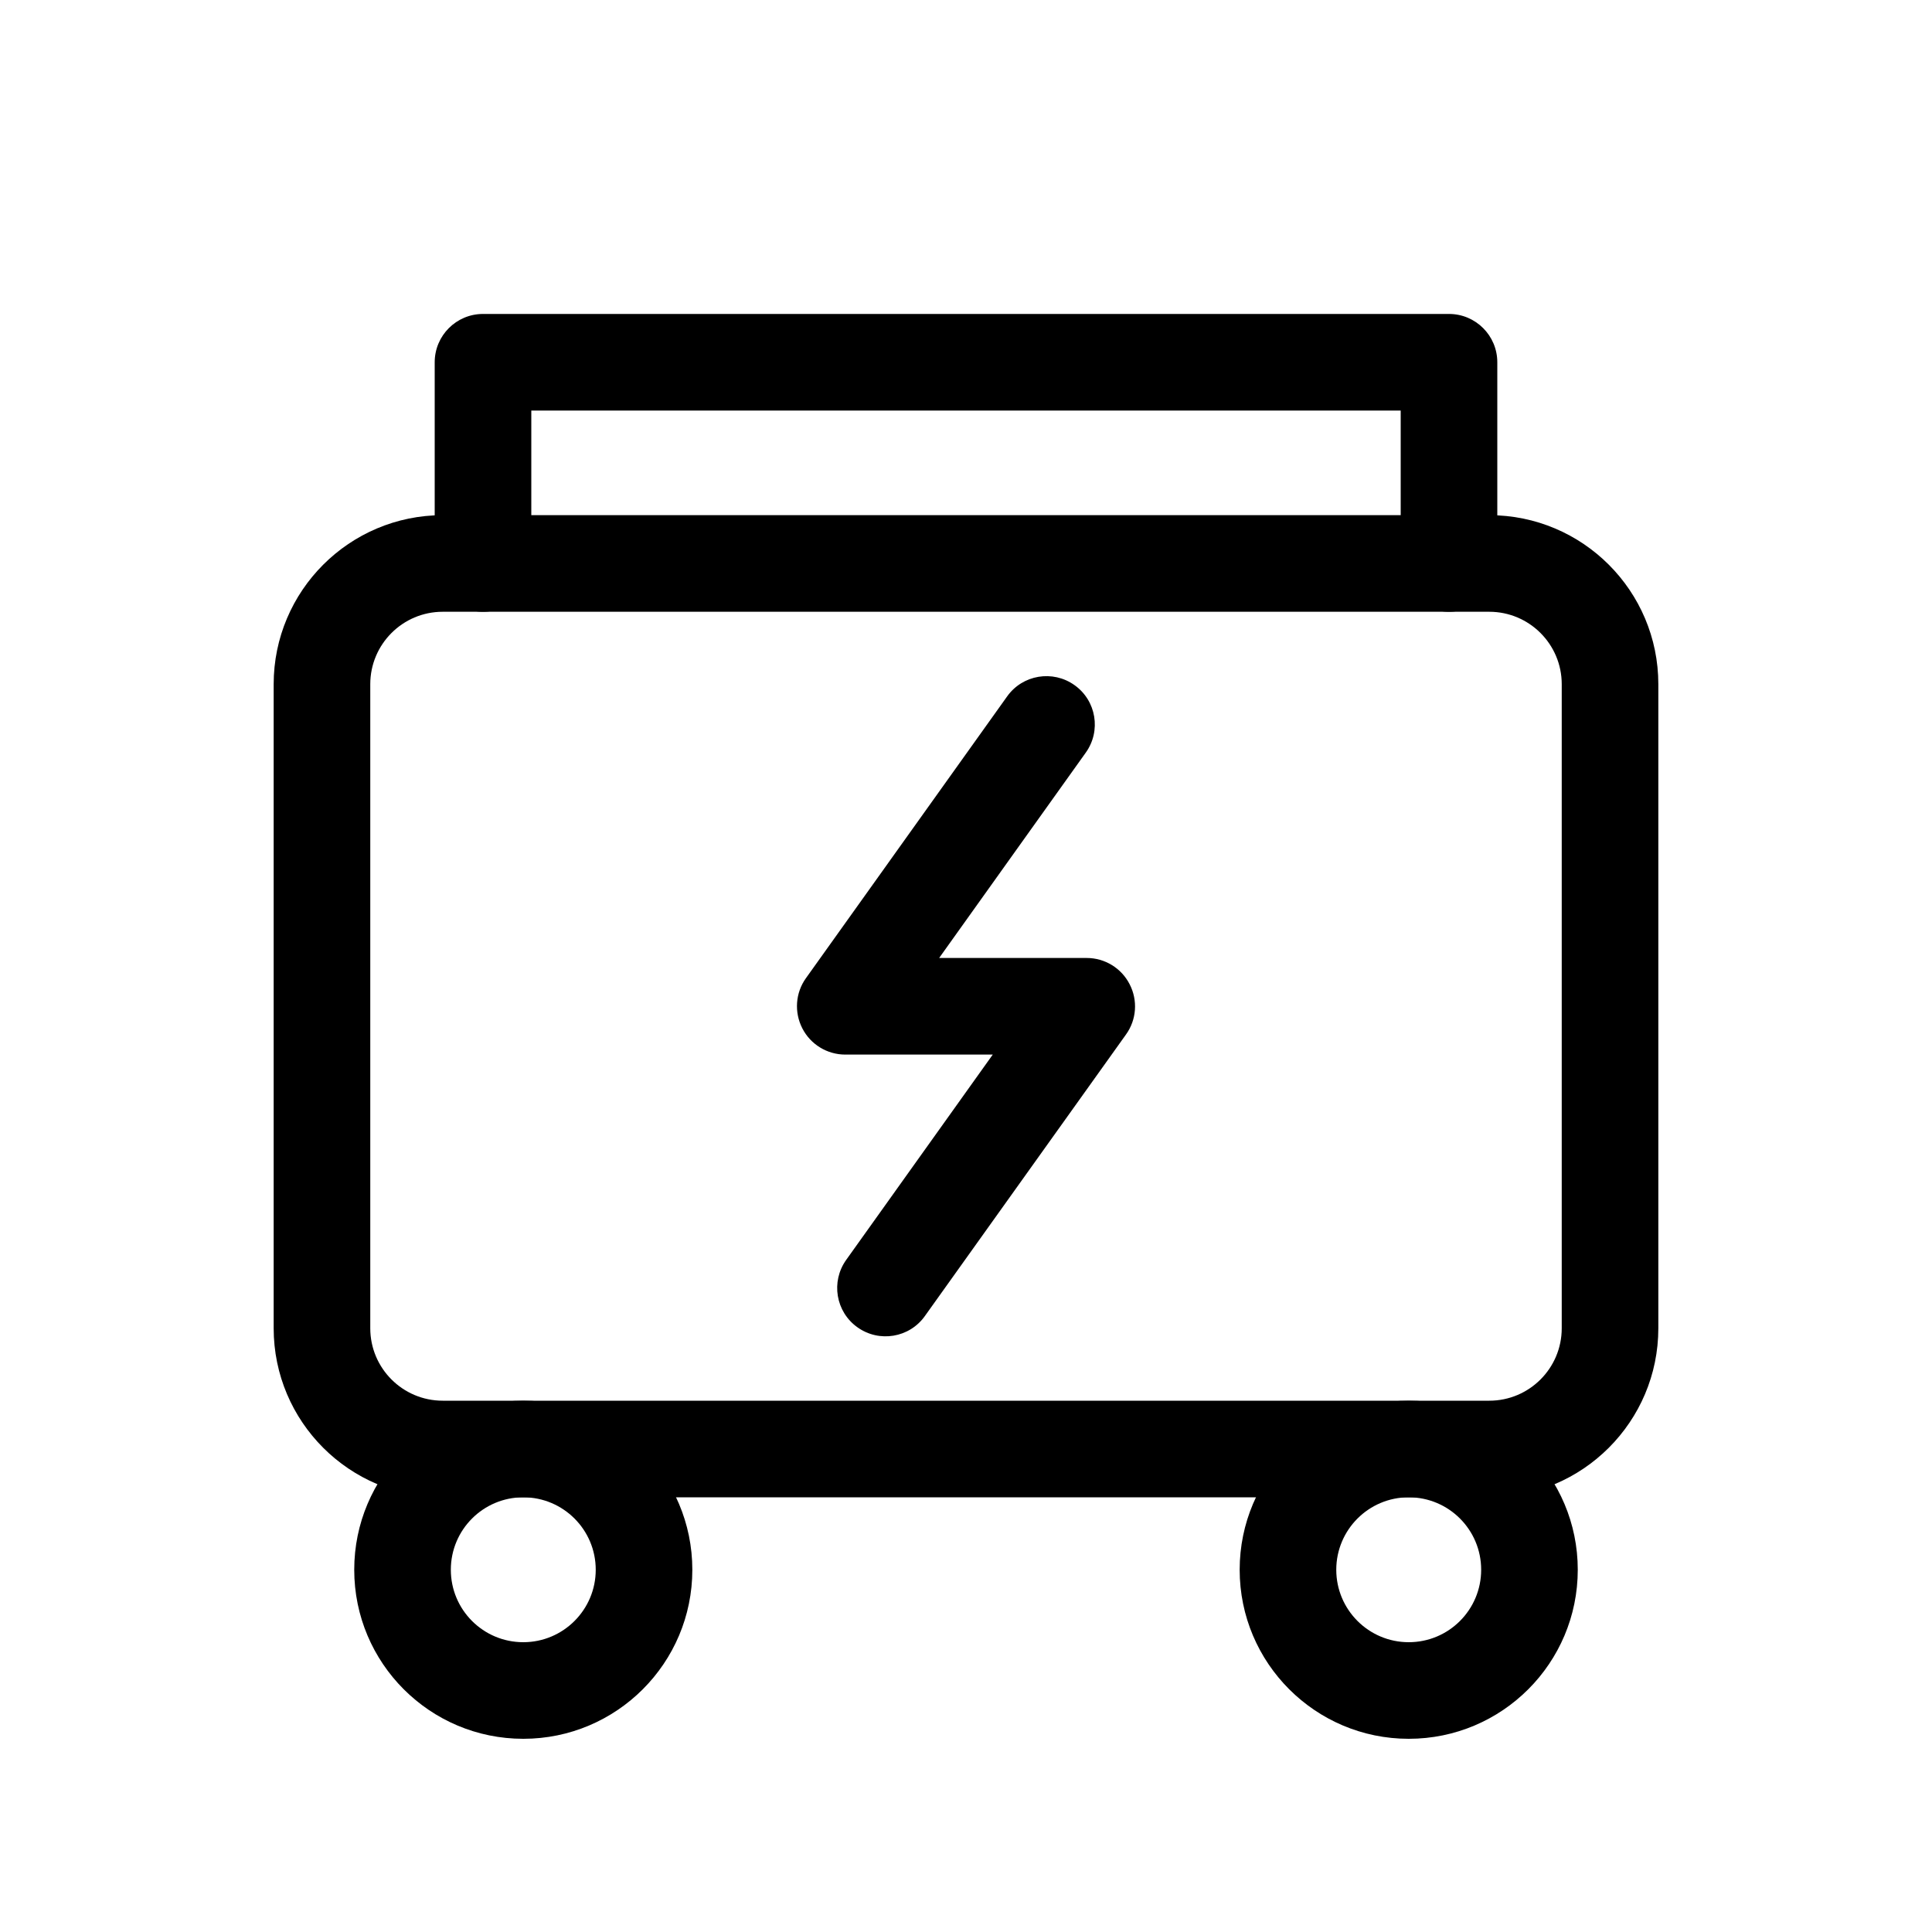
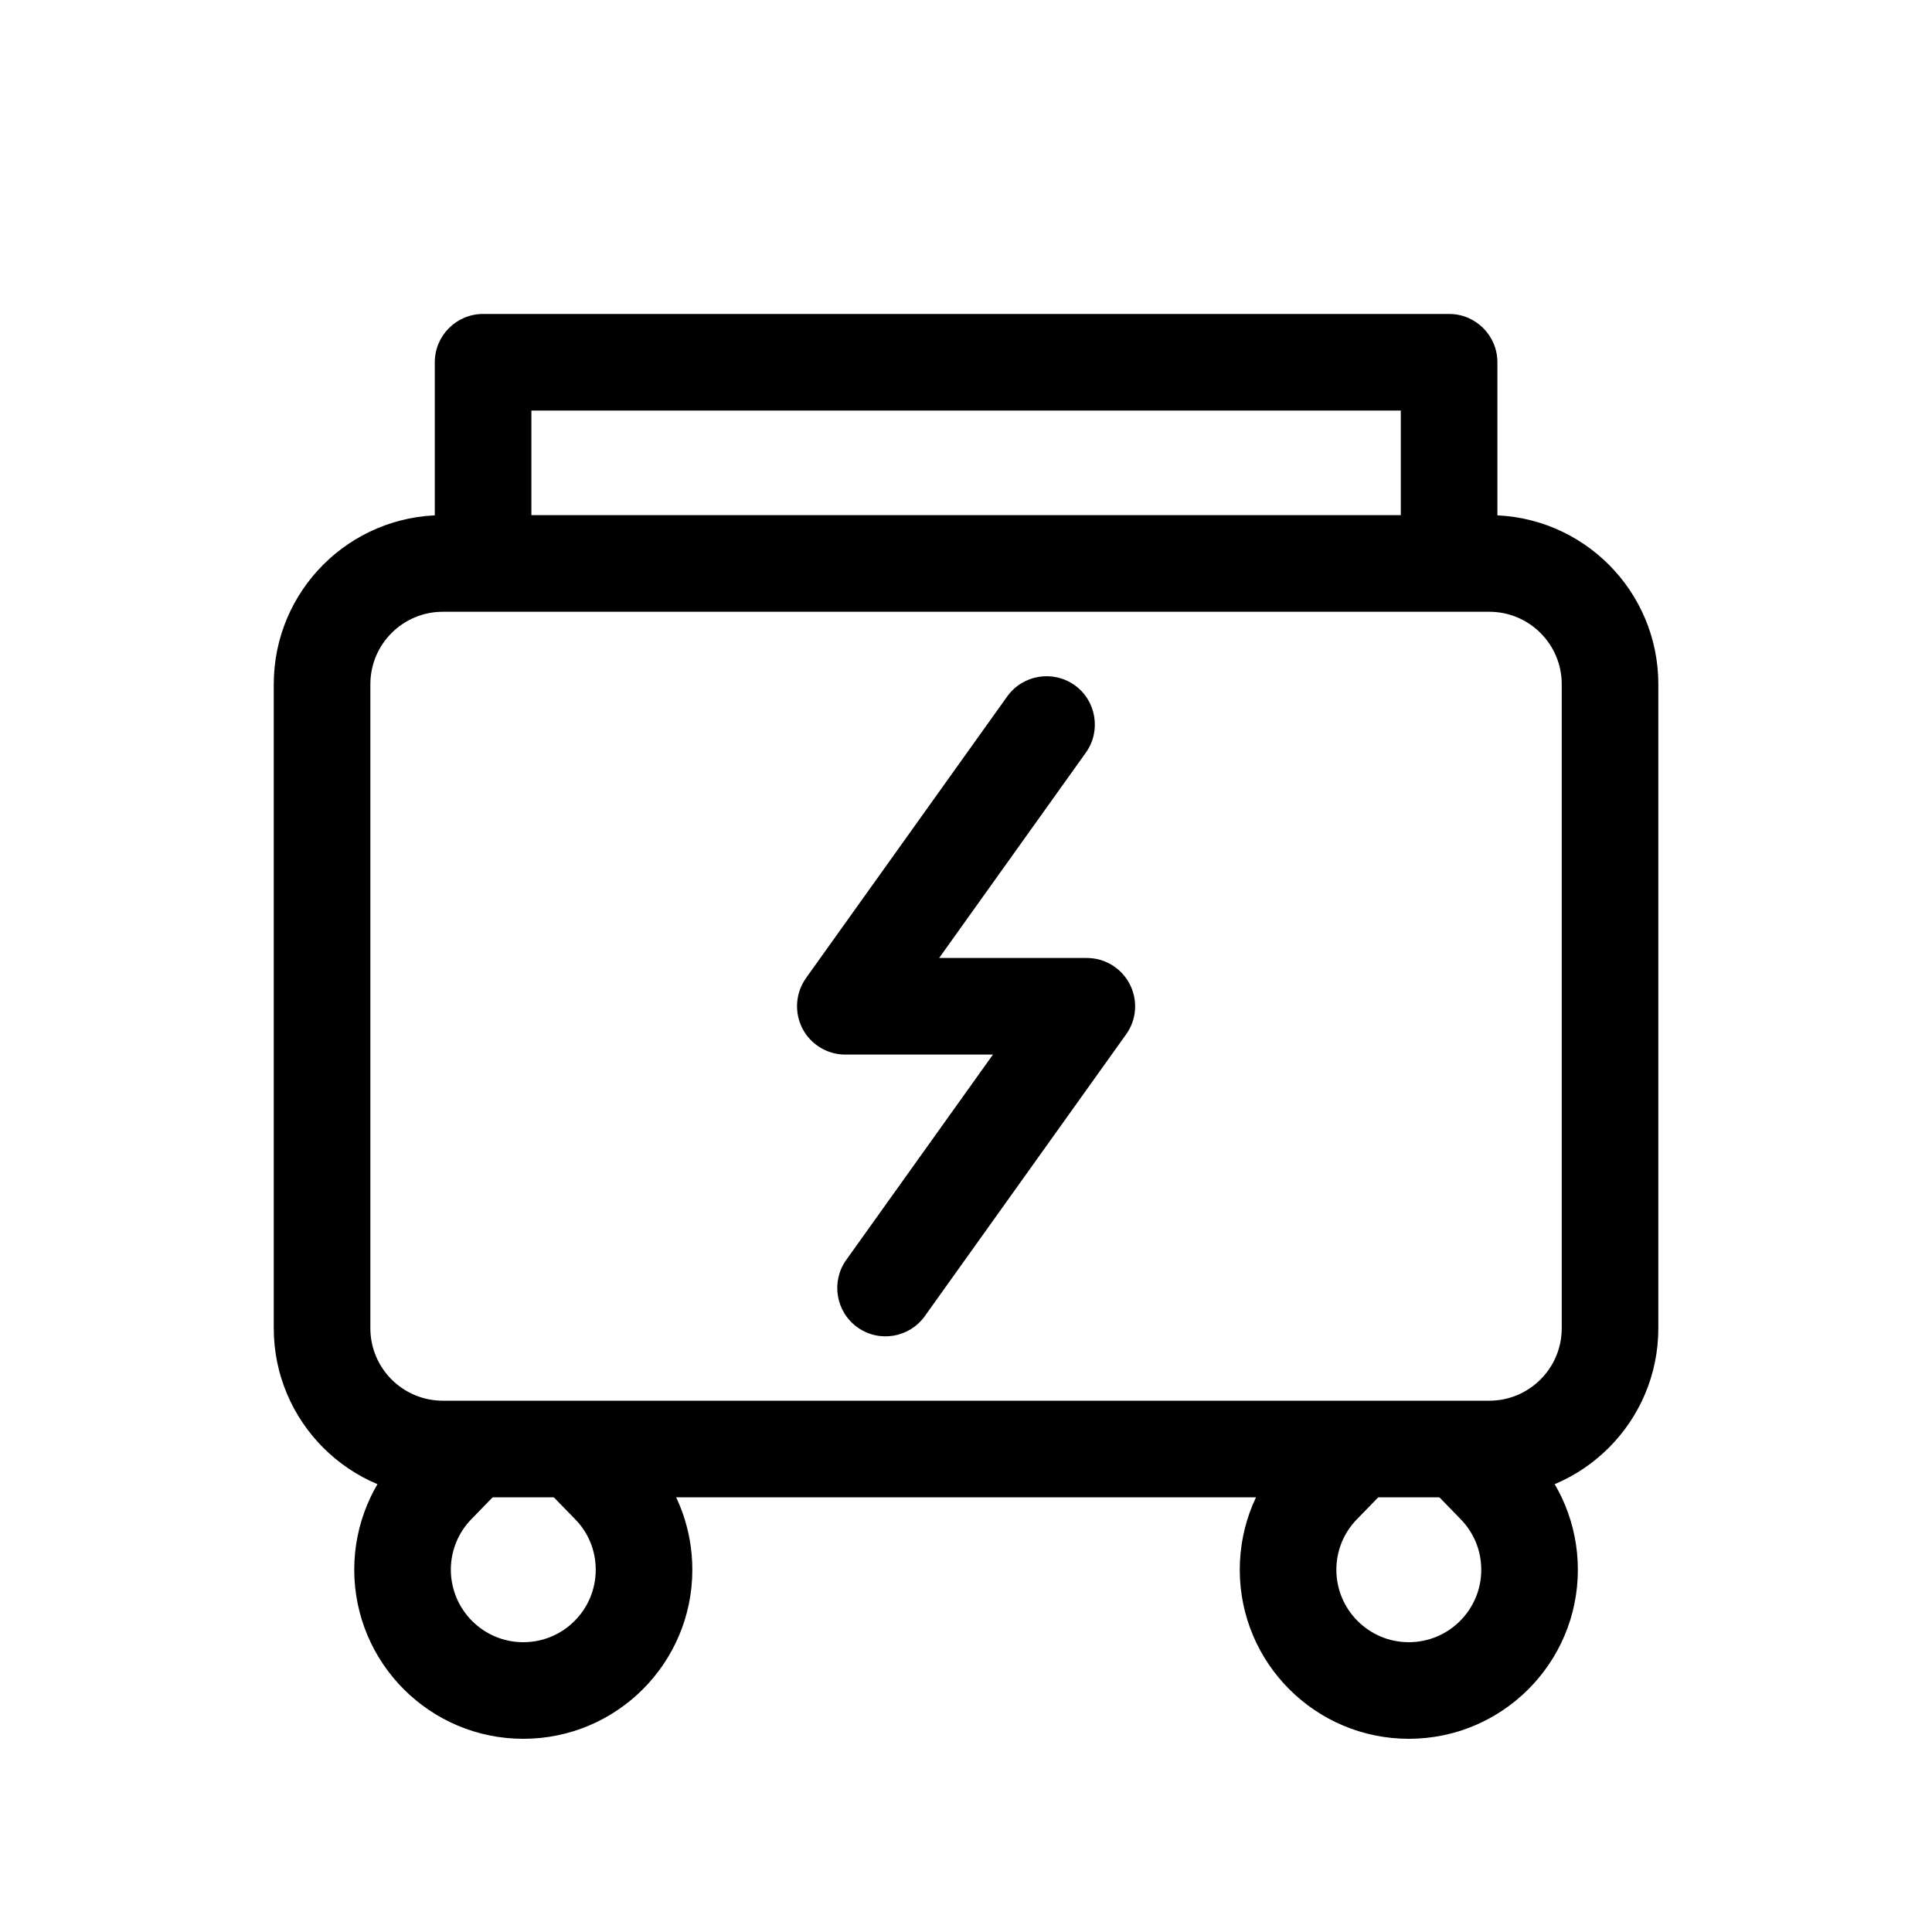
<svg xmlns="http://www.w3.org/2000/svg" width="20" height="20" viewBox="0 0 20 20">
-   <path d="M16.167 7.083C16.167 6.669 15.831 6.333 15.417 6.333H4.583C4.169 6.333 3.833 6.669 3.833 7.083V13.75C3.833 14.164 4.169 14.5 4.583 14.5H15.417C15.831 14.5 16.167 14.164 16.167 13.75V7.083ZM17.167 13.75C17.167 14.716 16.383 15.5 15.417 15.5H4.583C3.617 15.5 2.833 14.716 2.833 13.75V7.083C2.833 6.117 3.617 5.333 4.583 5.333H15.417C16.383 5.333 17.167 6.117 17.167 7.083V13.75Z" fill="currentColor" />
-   <path d="M14.5 5.833V4.25H5.5V5.833C5.5 6.109 5.276 6.333 5 6.333C4.724 6.333 4.5 6.109 4.5 5.833V3.75C4.5 3.474 4.724 3.25 5 3.25H15C15.276 3.25 15.5 3.474 15.5 3.75V5.833C15.5 6.109 15.276 6.333 15 6.333C14.724 6.333 14.5 6.109 14.5 5.833Z" fill="currentColor" />
-   <path d="M10.426 7.209C10.586 6.984 10.899 6.932 11.124 7.093C11.349 7.253 11.401 7.566 11.24 7.791L9.722 9.917H11.25C11.437 9.917 11.609 10.022 11.694 10.189C11.78 10.355 11.766 10.556 11.657 10.708L9.574 13.624C9.414 13.849 9.101 13.901 8.876 13.74C8.651 13.58 8.599 13.267 8.76 13.042L10.277 10.917H8.75C8.563 10.917 8.391 10.812 8.306 10.646C8.22 10.479 8.234 10.278 8.343 10.126L10.426 7.209Z" fill="currentColor" />
-   <path d="M6.167 16.25C6.167 15.836 5.831 15.5 5.417 15.5C5.002 15.5 4.667 15.836 4.667 16.25C4.667 16.664 5.002 17 5.417 17C5.831 17 6.167 16.664 6.167 16.25ZM7.167 16.25C7.167 17.216 6.383 18 5.417 18C4.45 18 3.667 17.216 3.667 16.25C3.667 15.284 4.45 14.5 5.417 14.5C6.383 14.5 7.167 15.284 7.167 16.25Z" fill="currentColor" />
-   <path d="M15.333 16.25C15.333 15.836 14.998 15.5 14.583 15.5C14.169 15.5 13.833 15.836 13.833 16.25C13.833 16.664 14.169 17 14.583 17C14.998 17 15.333 16.664 15.333 16.25ZM16.333 16.25C16.333 17.216 15.55 18 14.583 18C13.617 18 12.833 17.216 12.833 16.25C12.833 15.284 13.617 14.5 14.583 14.5C15.55 14.5 16.333 15.284 16.333 16.25Z" fill="currentColor" />
+   <path d="M16.167 7.083C16.167 6.669 15.831 6.333 15.417 6.333H4.584C4.17 6.333 3.834 6.669 3.834 7.083V13.75C3.834 14.164 4.17 14.5 4.584 14.5H15.417C15.831 14.5 16.167 14.164 16.167 13.75V7.083ZM17.167 13.75C17.167 14.716 16.383 15.5 15.417 15.5H4.584C3.618 15.5 2.834 14.716 2.834 13.75V7.083C2.834 6.116 3.617 5.333 4.584 5.333H15.417C16.384 5.333 17.167 6.116 17.167 7.083V13.75Z" fill="currentColor" />
+   <path d="M15.001 3.25C15.277 3.25 15.501 3.474 15.501 3.75V5.833H14.501V4.25H5.501V5.833H4.501V3.75C4.501 3.474 4.725 3.25 5.001 3.25H15.001Z" fill="currentColor" />
+   <path d="M10.427 7.209C10.588 6.985 10.9 6.933 11.125 7.093C11.349 7.253 11.401 7.567 11.241 7.791L9.722 9.917H11.251C11.438 9.917 11.609 10.021 11.695 10.188C11.781 10.354 11.767 10.555 11.658 10.707L9.574 13.624C9.413 13.849 9.101 13.901 8.877 13.741C8.652 13.58 8.6 13.268 8.76 13.043L10.279 10.917H8.751C8.563 10.917 8.392 10.812 8.306 10.646C8.221 10.479 8.235 10.279 8.343 10.126L10.427 7.209Z" fill="currentColor" />
+   <path d="M3.667 16.25C3.667 15.776 3.857 15.343 4.163 15.028L4.533 14.649L5.249 15.347L4.88 15.726C4.748 15.861 4.667 16.046 4.667 16.25C4.668 16.664 5.003 17 5.417 17C5.832 17 6.167 16.664 6.167 16.25C6.167 16.046 6.087 15.862 5.954 15.727L5.591 15.354L5.95 15.004L6.308 14.655L6.671 15.028L6.781 15.151C7.023 15.452 7.167 15.835 7.167 16.25C7.167 17.216 6.384 18 5.417 18C4.451 18 3.668 17.216 3.667 16.25Z" fill="currentColor" />
+   <path d="M12.834 16.25C12.834 15.776 13.023 15.343 13.33 15.028L13.693 14.655L14.052 15.004L14.41 15.354L14.047 15.727C13.915 15.862 13.834 16.046 13.834 16.25C13.834 16.664 14.17 17 14.584 17C14.998 17 15.334 16.664 15.334 16.25C15.334 16.046 15.253 15.862 15.121 15.727L14.752 15.347L15.469 14.649L15.838 15.028C16.145 15.343 16.334 15.776 16.334 16.25C16.334 17.216 15.55 18 14.584 18C13.618 18 12.834 17.216 12.834 16.25Z" fill="currentColor" />
</svg>
